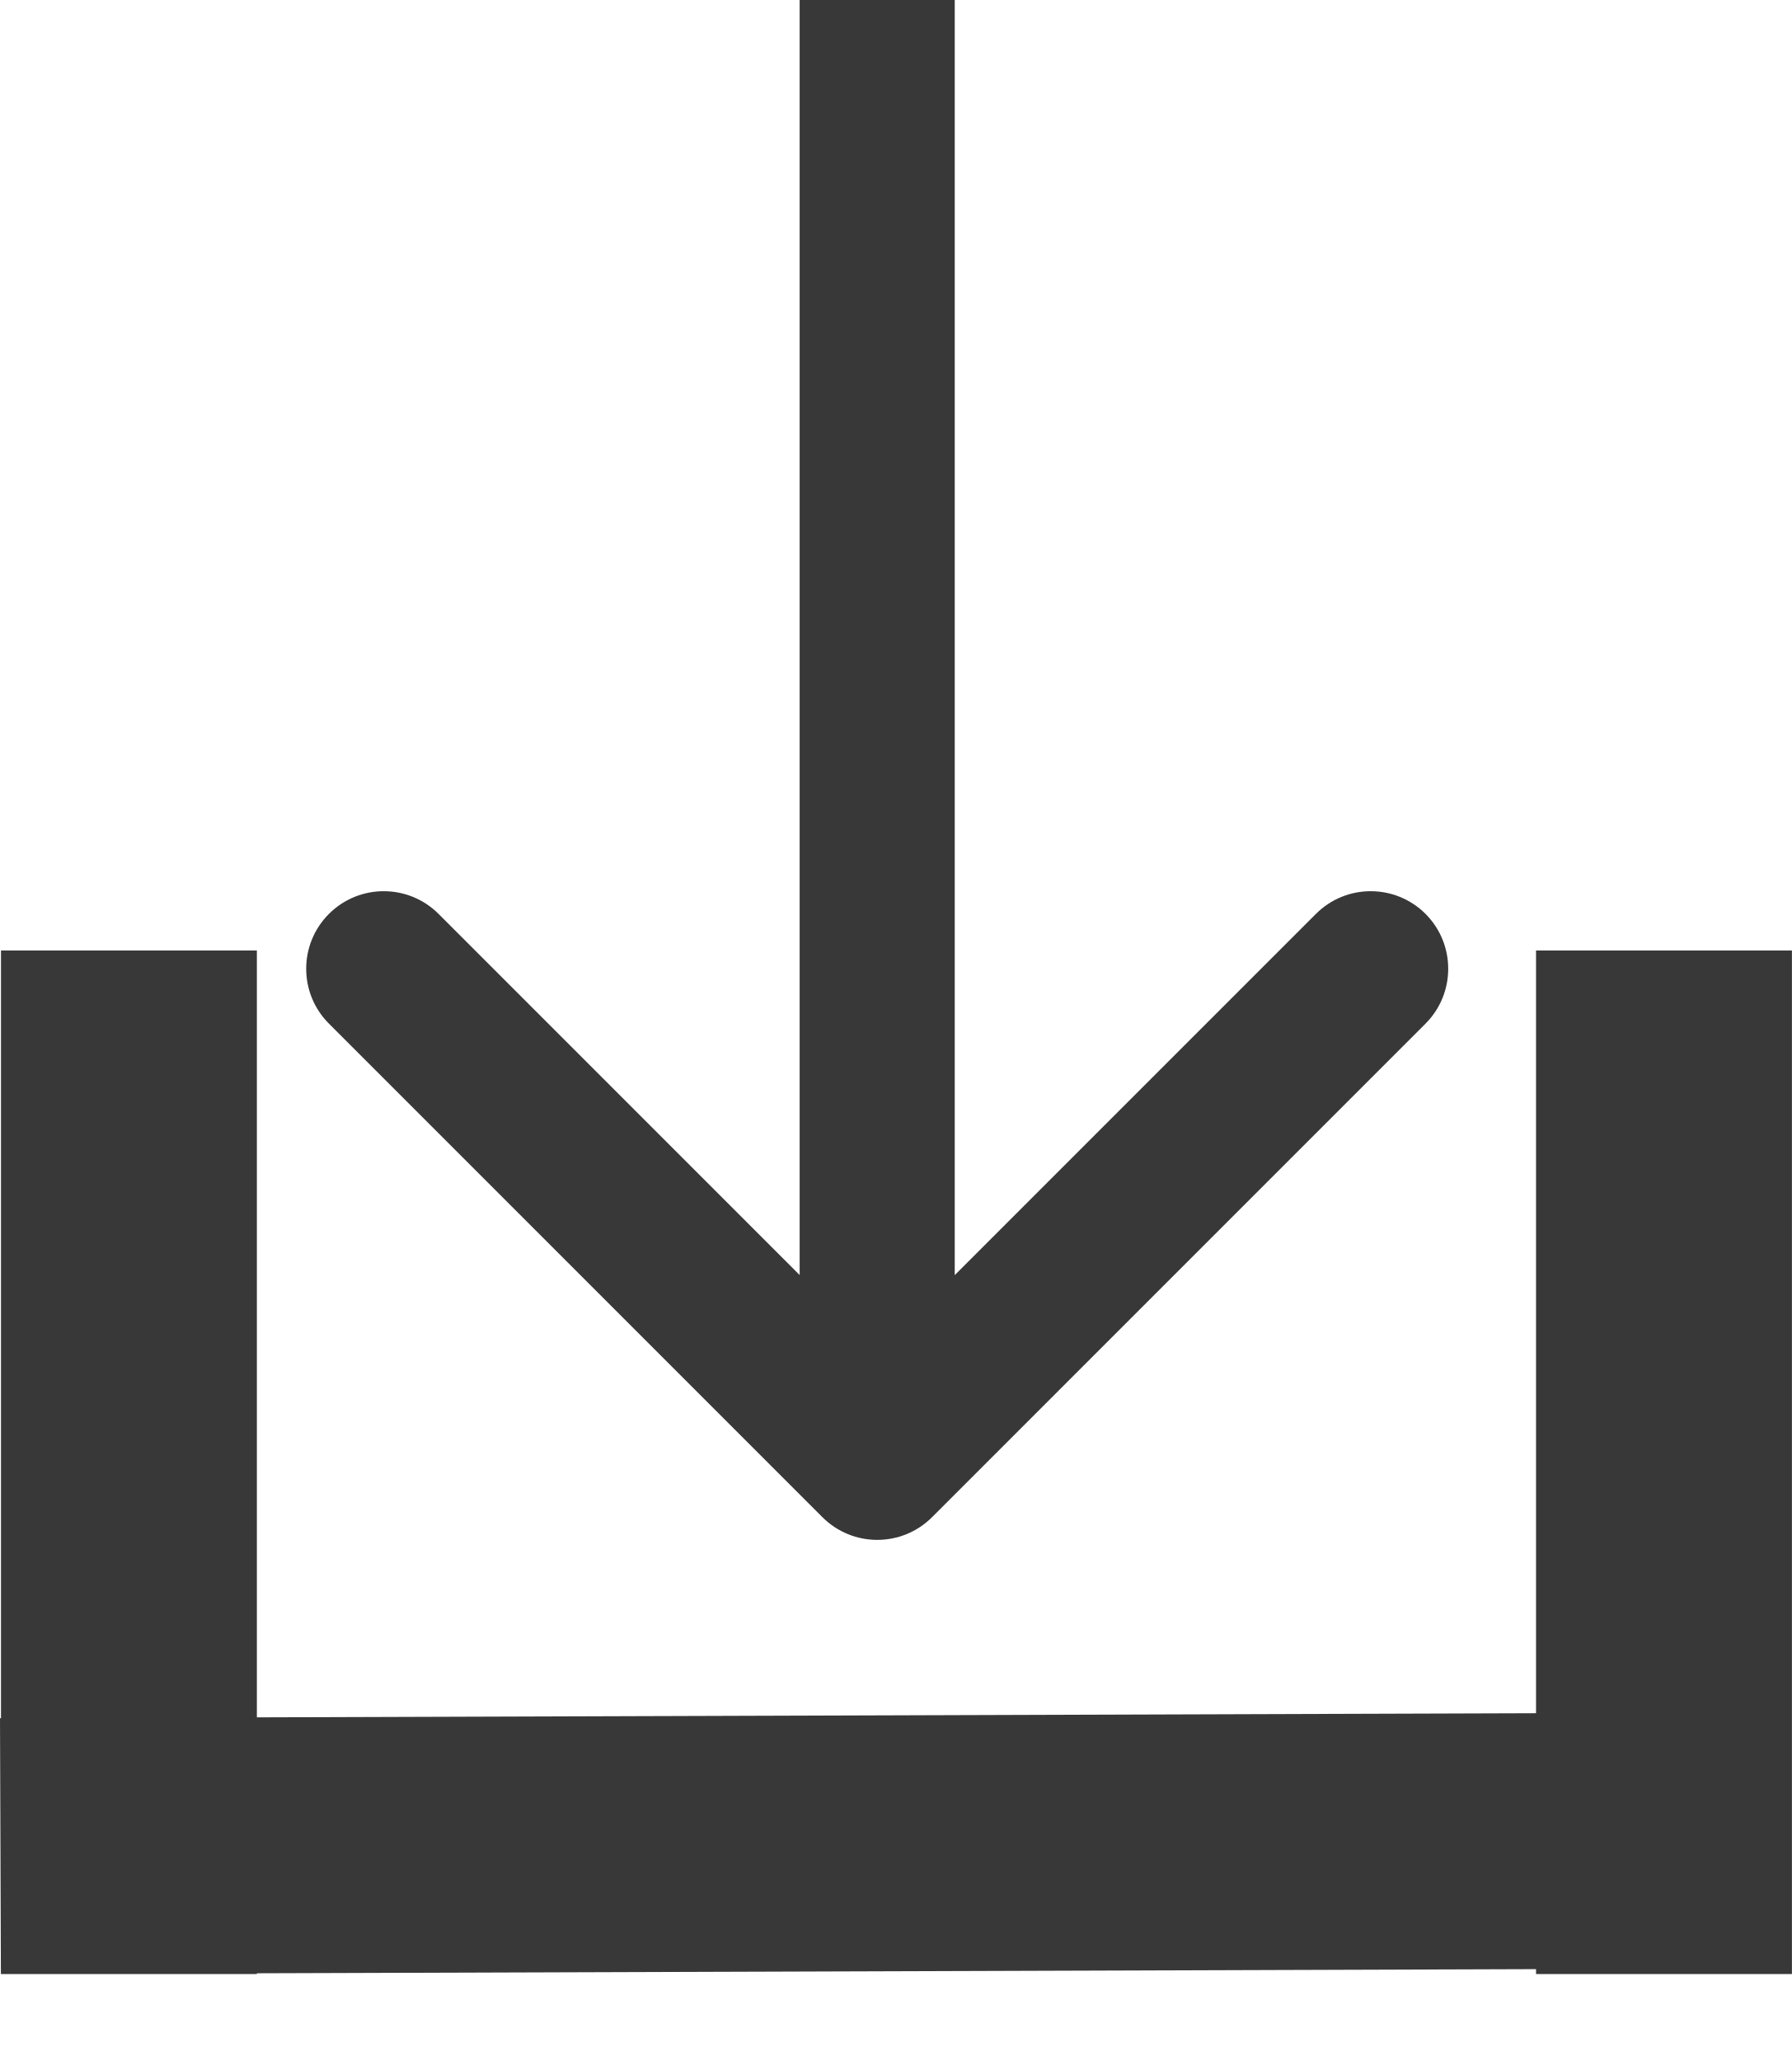
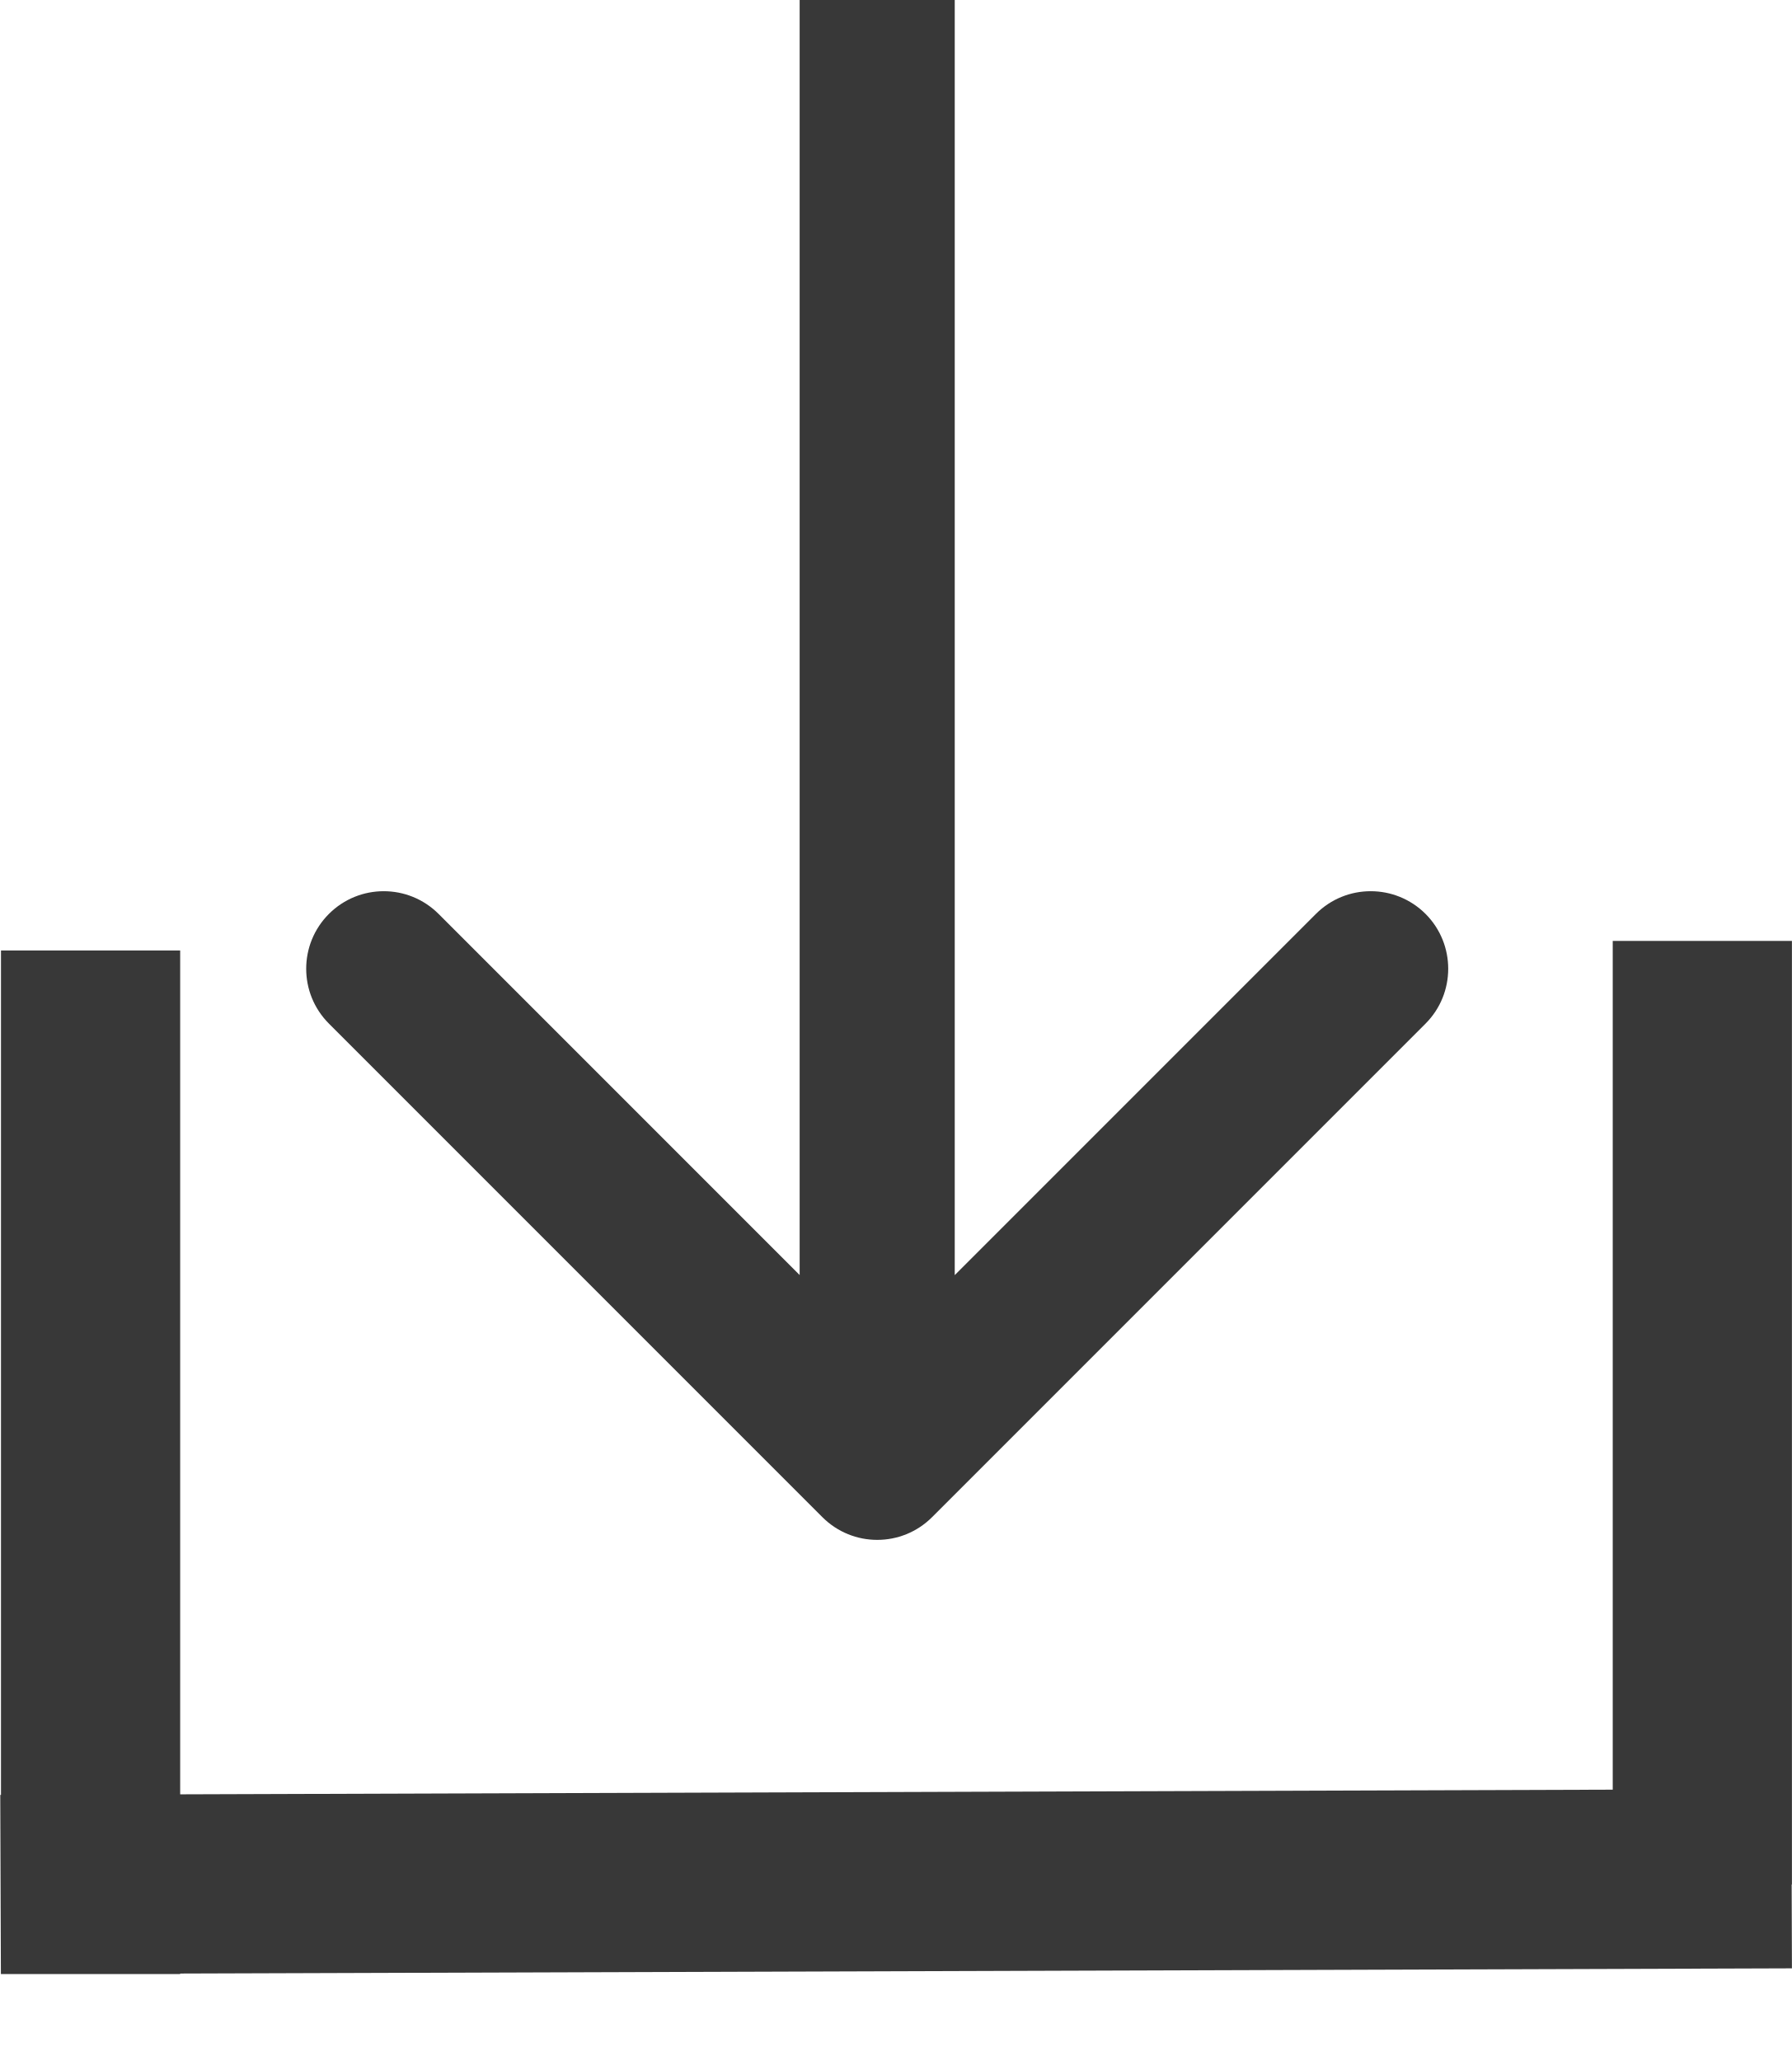
<svg xmlns="http://www.w3.org/2000/svg" width="20" height="23" viewBox="0 0 20 23" fill="none">
  <path d="M9.179 16.931C9.517 17.269 10.065 17.269 10.403 16.931L15.911 11.423C16.248 11.085 16.248 10.537 15.911 10.199C15.572 9.861 15.025 9.861 14.687 10.199L9.791 15.095L4.895 10.199C4.557 9.861 4.009 9.861 3.671 10.199C3.333 10.537 3.333 11.085 3.671 11.423L9.179 16.931ZM8.925 3.78298e-08L8.925 16.319L10.656 16.319L10.656 -3.78298e-08L8.925 3.78298e-08Z" fill="#383838" />
-   <path fill-rule="evenodd" clip-rule="evenodd" d="M0.011 19.175V10.607H2.867V19.165L17.144 19.119V10.607H20V22.03H17.144V21.975L2.867 22.021V22.03H0.011V22.03L0.01 22.03L0 19.175L0.011 19.175Z" fill="#383838" />
+   <path fill-rule="evenodd" clip-rule="evenodd" d="M18 19.972V10.5H20V21.03H19.997L20 21.966L2.011 22.024V22.03H0.011V22.03L0.01 22.03L0.003 20.03L0.011 20.03V10.607H2.011V20.024L18 19.972Z" fill="#383838" />
</svg>
